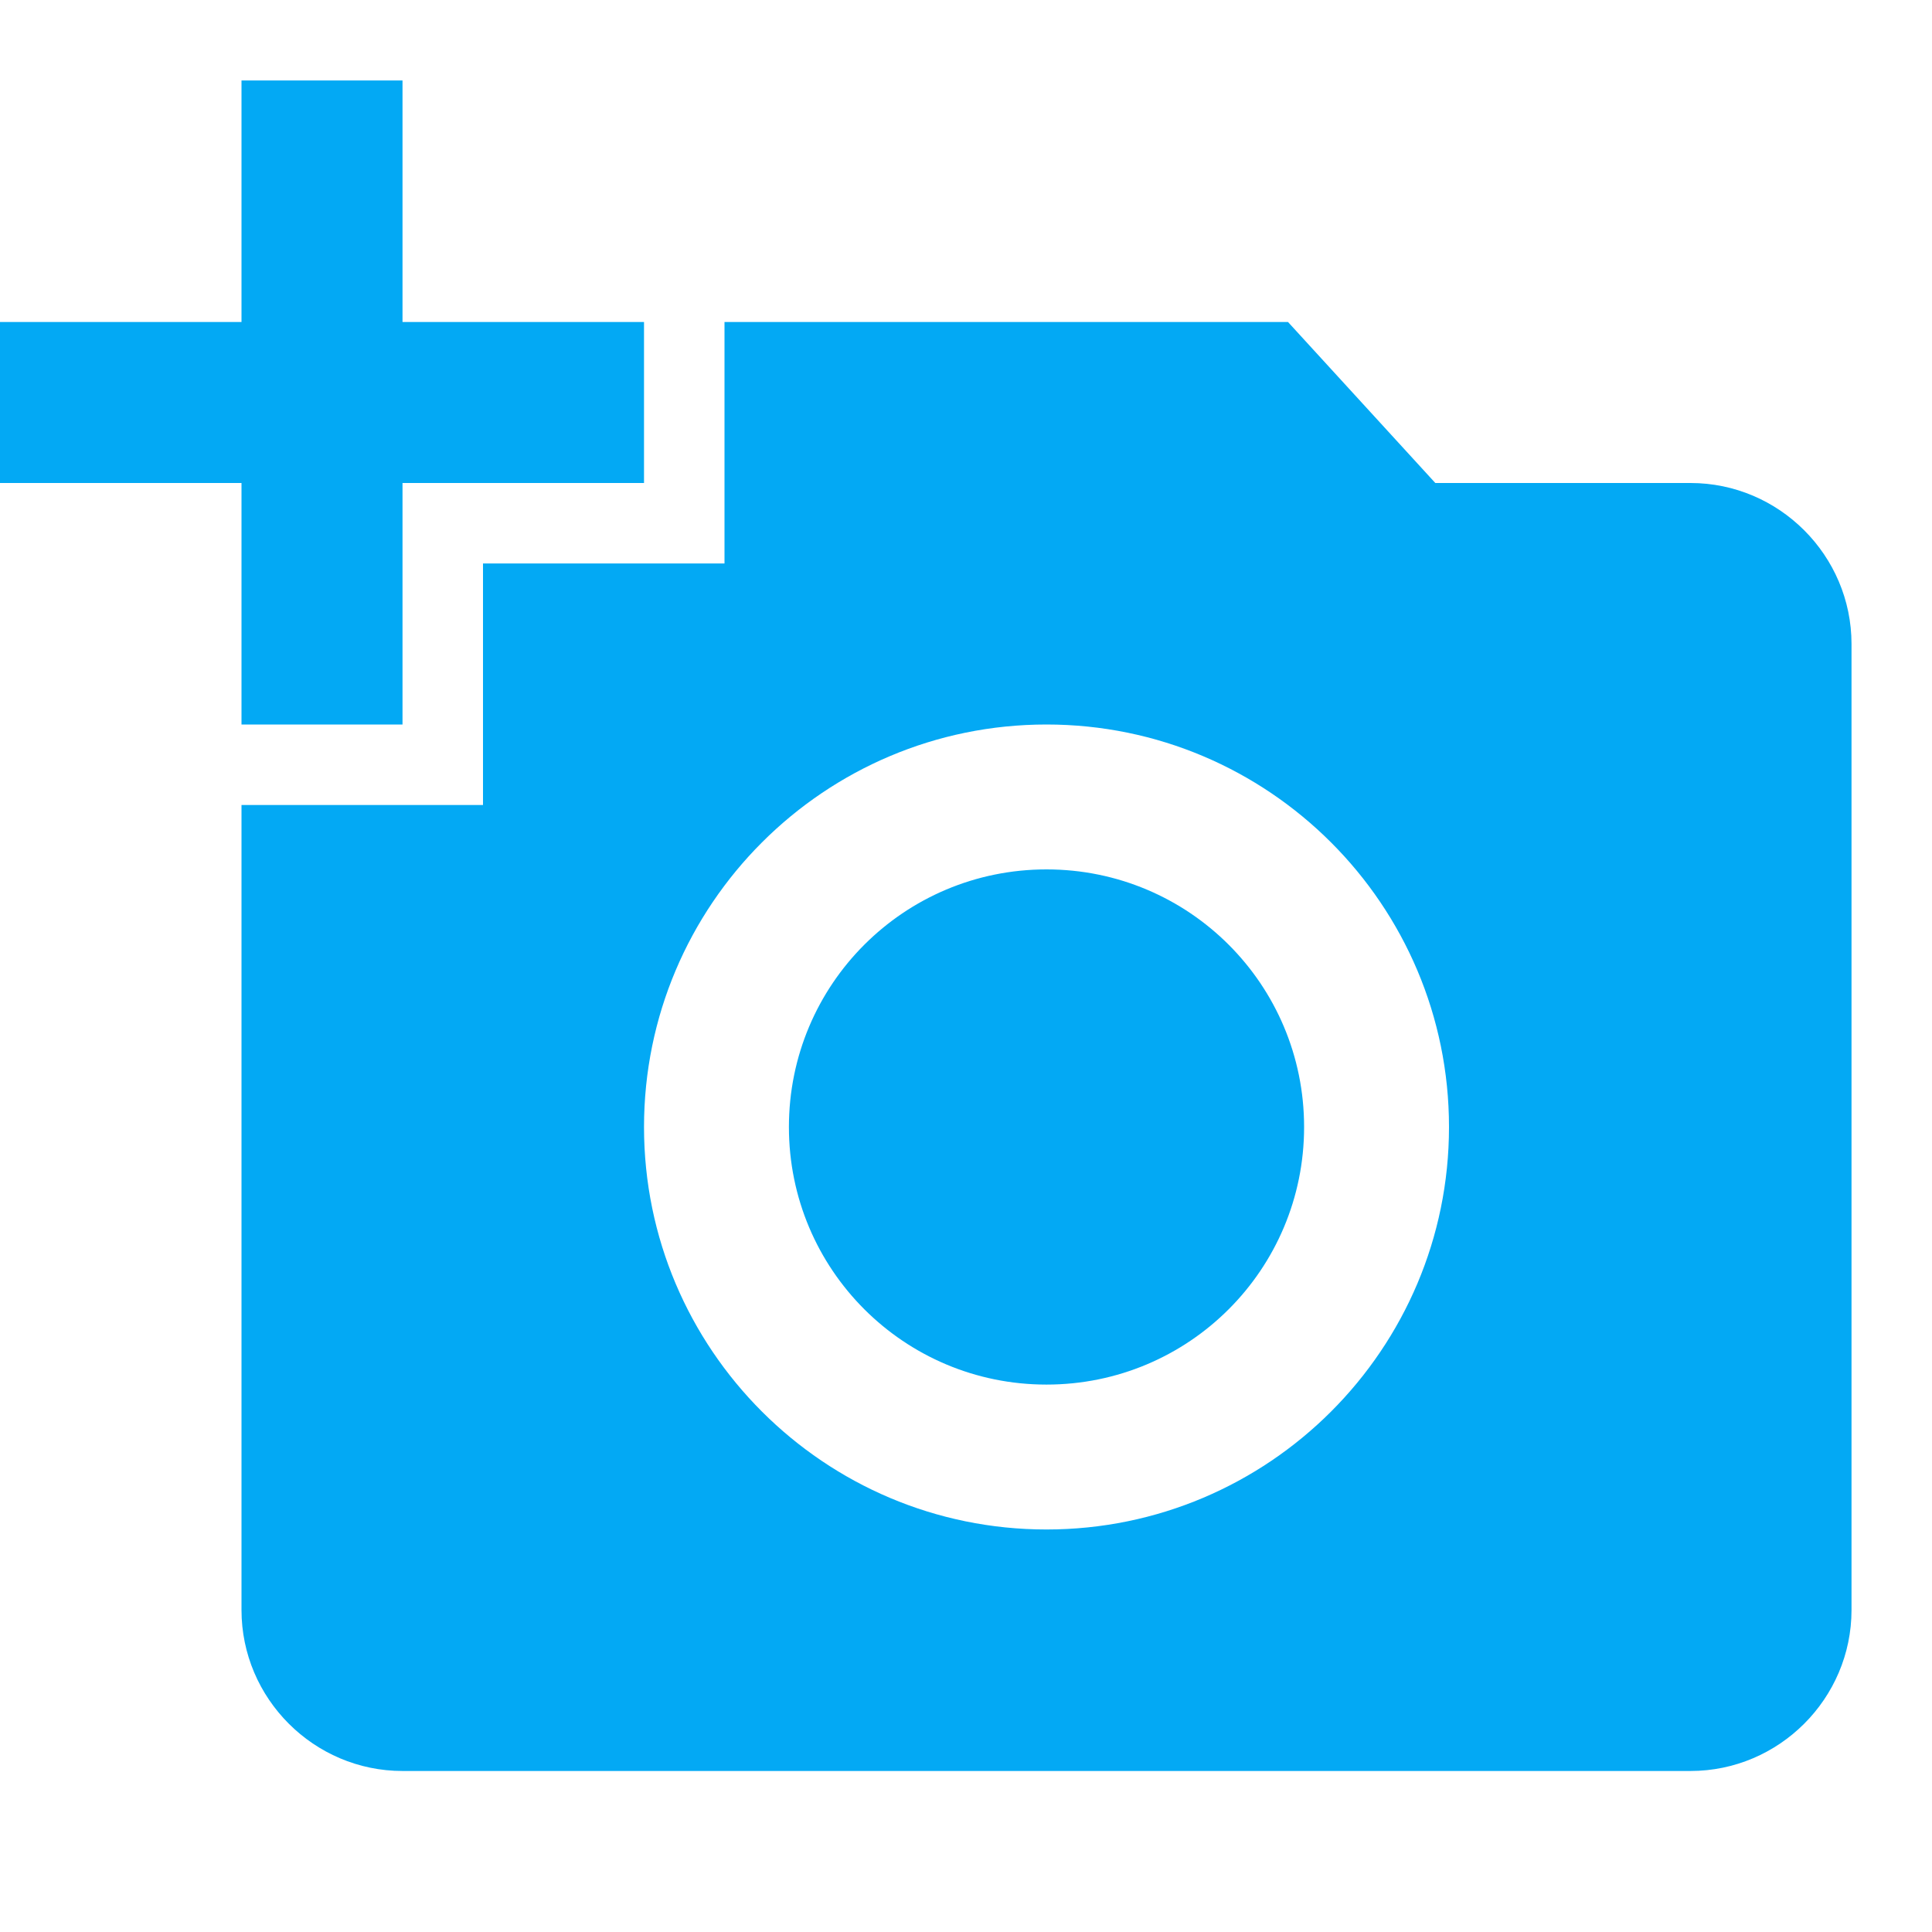
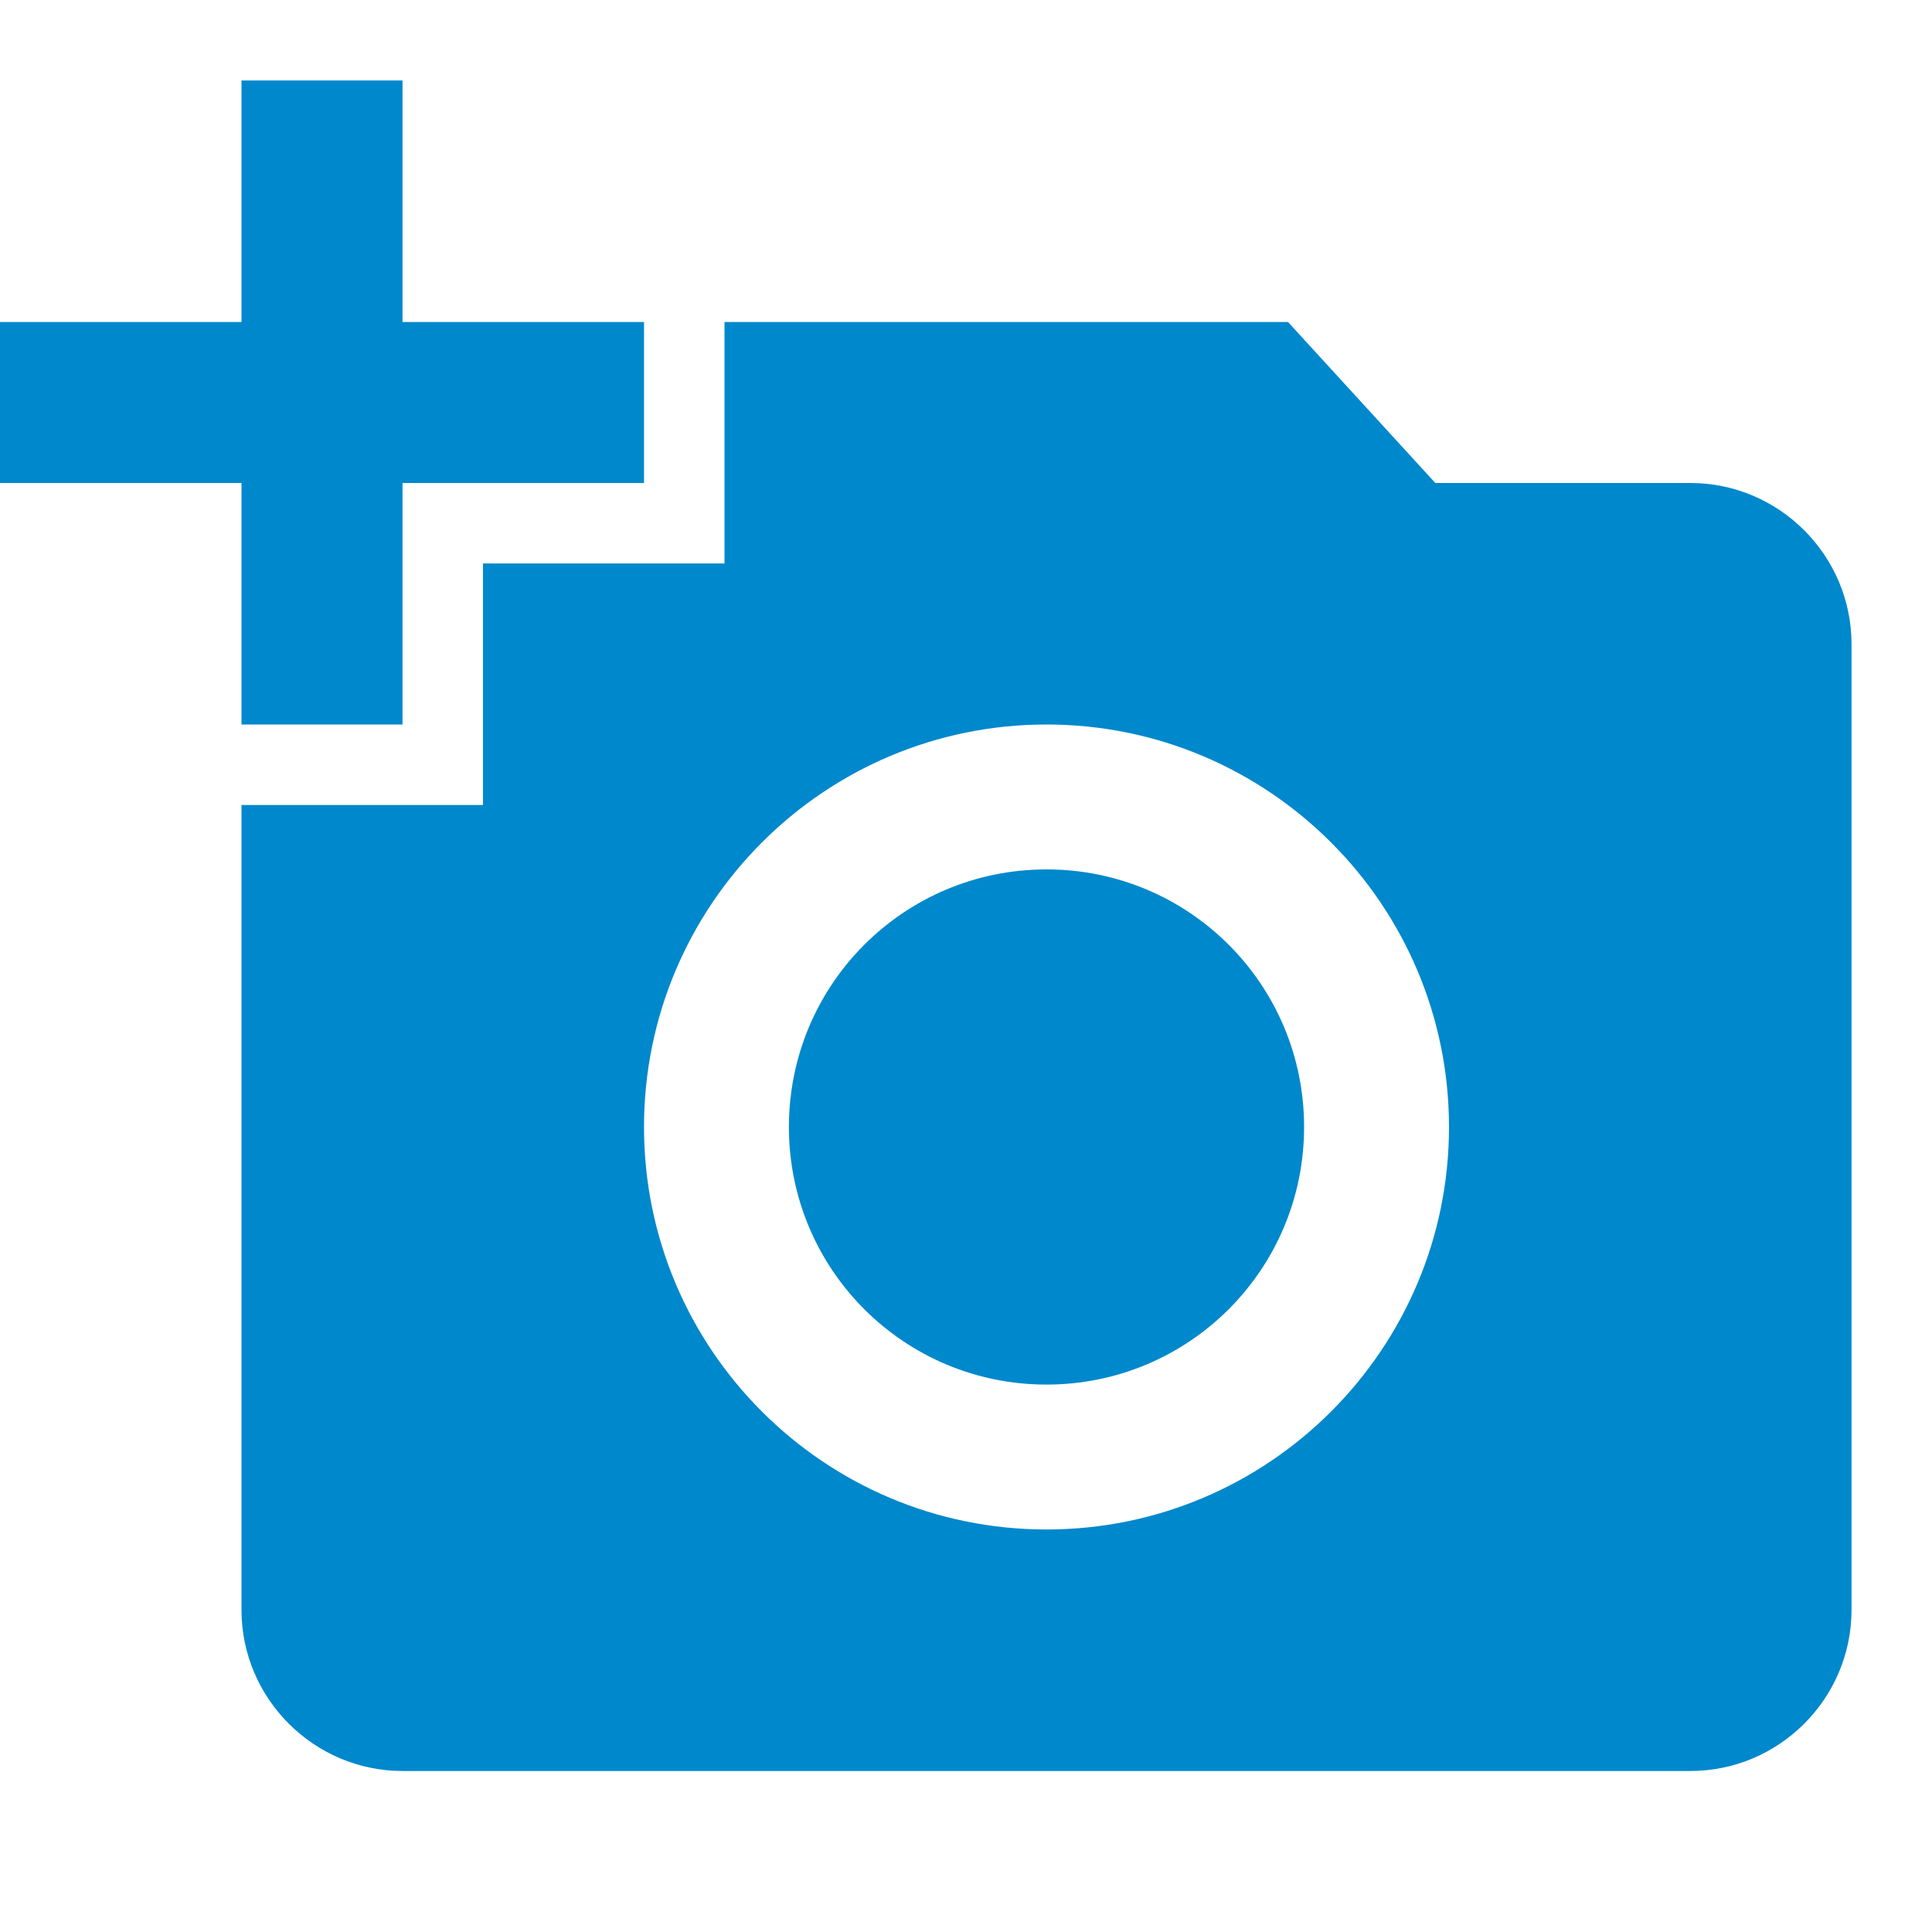
<svg xmlns="http://www.w3.org/2000/svg" width="50" height="50" viewBox="0 0 50 50" fill="none">
-   <path d="M6.25 8.333V2.083H10.417V8.333H16.667V12.5H10.417V18.75H6.25V12.5H0V8.333H6.25ZM12.5 20.833V14.583H18.75V8.333H33.333L37.146 12.5H43.75C46.042 12.5 47.917 14.375 47.917 16.667V41.667C47.917 43.958 46.042 45.833 43.75 45.833H10.417C8.125 45.833 6.25 43.958 6.25 41.667V20.833H12.5ZM27.083 39.583C32.833 39.583 37.5 34.917 37.5 29.167C37.5 23.417 32.833 18.75 27.083 18.75C21.333 18.75 16.667 23.417 16.667 29.167C16.667 34.917 21.333 39.583 27.083 39.583ZM20.417 29.167C20.417 32.854 23.396 35.833 27.083 35.833C30.771 35.833 33.75 32.854 33.75 29.167C33.75 25.479 30.771 22.5 27.083 22.5C23.396 22.5 20.417 25.479 20.417 29.167Z" fill="#03A9F4" />
+   <path d="M6.25 8.333V2.083H10.417V8.333H16.667V12.5H10.417V18.75H6.25V12.5H0V8.333H6.25ZM12.5 20.833V14.583H18.75V8.333H33.333L37.146 12.5H43.75C46.042 12.5 47.917 14.375 47.917 16.667V41.667C47.917 43.958 46.042 45.833 43.75 45.833H10.417C8.125 45.833 6.25 43.958 6.25 41.667V20.833H12.5ZM27.083 39.583C32.833 39.583 37.5 34.917 37.5 29.167C37.5 23.417 32.833 18.75 27.083 18.75C21.333 18.75 16.667 23.417 16.667 29.167C16.667 34.917 21.333 39.583 27.083 39.583ZM20.417 29.167C20.417 32.854 23.396 35.833 27.083 35.833C30.771 35.833 33.75 32.854 33.75 29.167C33.75 25.479 30.771 22.5 27.083 22.5C23.396 22.5 20.417 25.479 20.417 29.167Z" fill="#0088CC" />
</svg>
